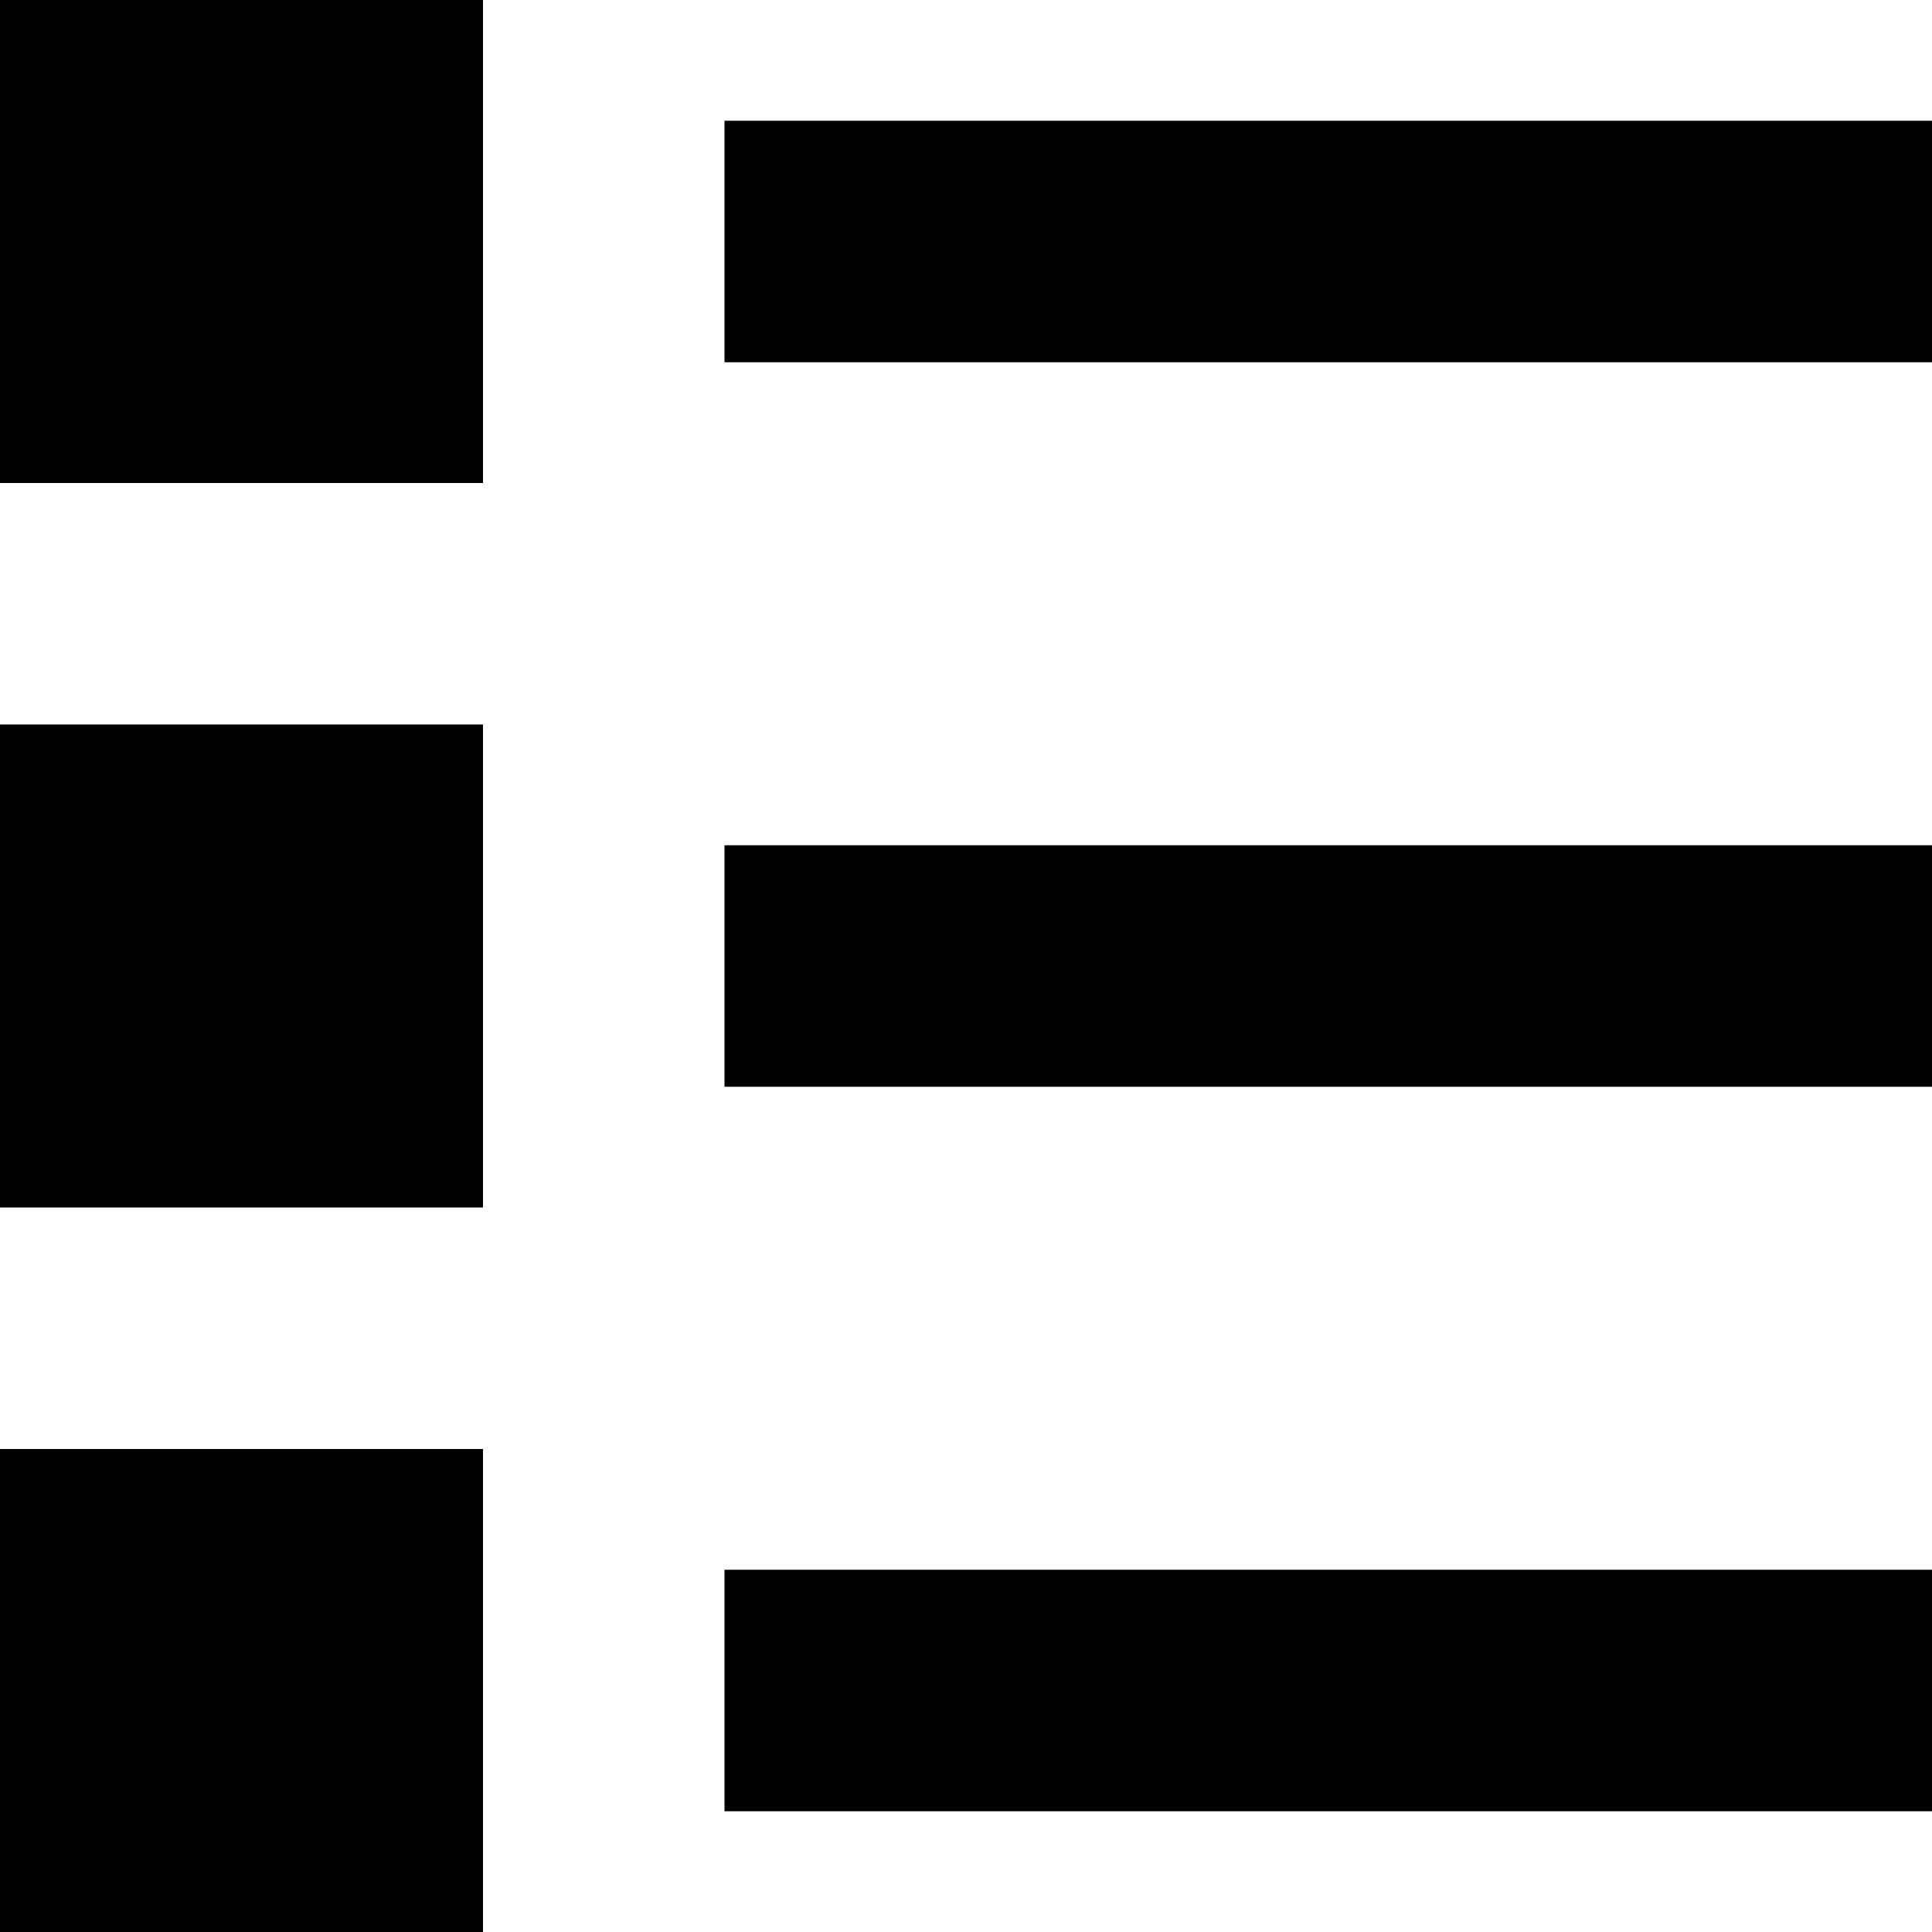
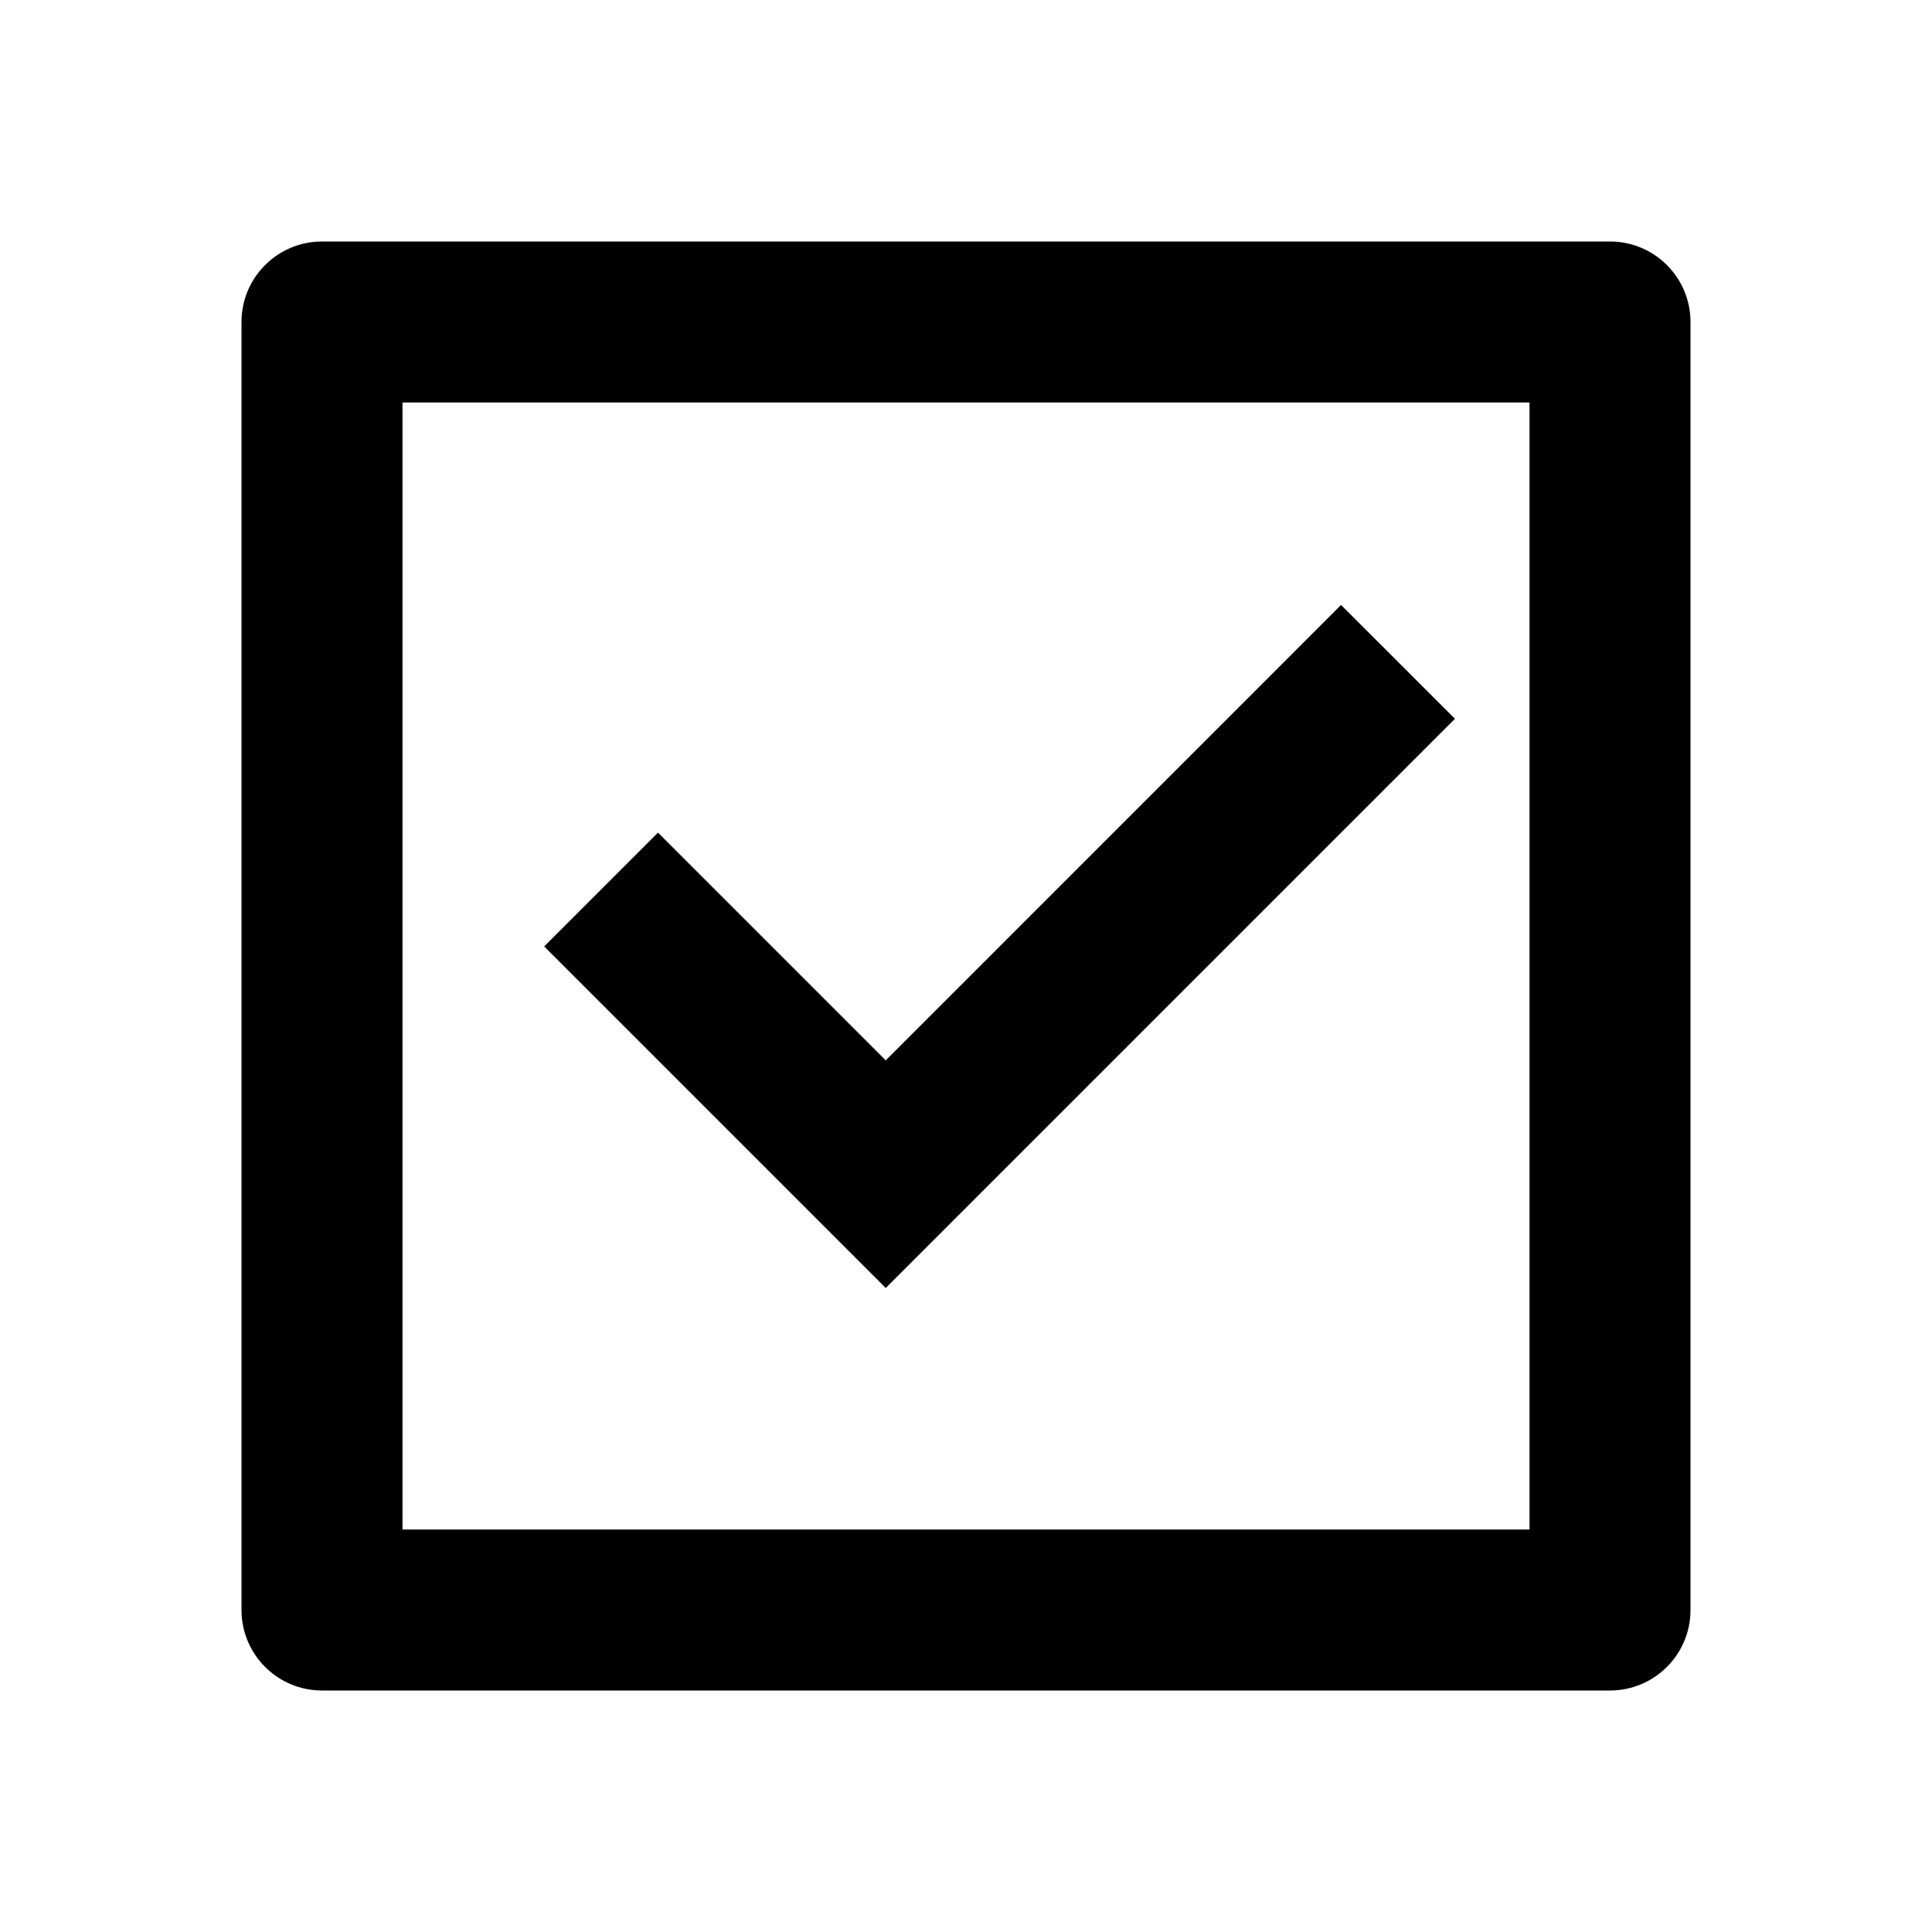
- <svg xmlns="http://www.w3.org/2000/svg" t="1599999970661" class="icon" viewBox="0 0 1024 1024" version="1.1" p-id="8806" width="512" height="512">
-   <path d="M0 0 256 0 256 256 0 256zM384 64 1024 64 1024 192 384 192zM0 384 256 384 256 640 0 640zM384 448 1024 448 1024 576 384 576zM0 768 256 768 256 1024 0 1024zM384 832 1024 832 1024 960 384 960z" p-id="8807" fill="#000000" />
+ <svg xmlns="http://www.w3.org/2000/svg" viewBox="0 0 24 24" width="256" height="256">
+   <path fill="none" d="M0 0h24v24H0z" />
+   <path d="M4 3h16a1 1 0 0 1 1 1v16a1 1 0 0 1-1 1H4a1 1 0 0 1-1-1V4a1 1 0 0 1 1-1zm1 2v14h14V5H5zm6.003 11L6.76 11.757l1.414-1.414 2.829 2.829 5.656-5.657 1.415 1.414L11.003 16z" fill="#000" />
</svg>
